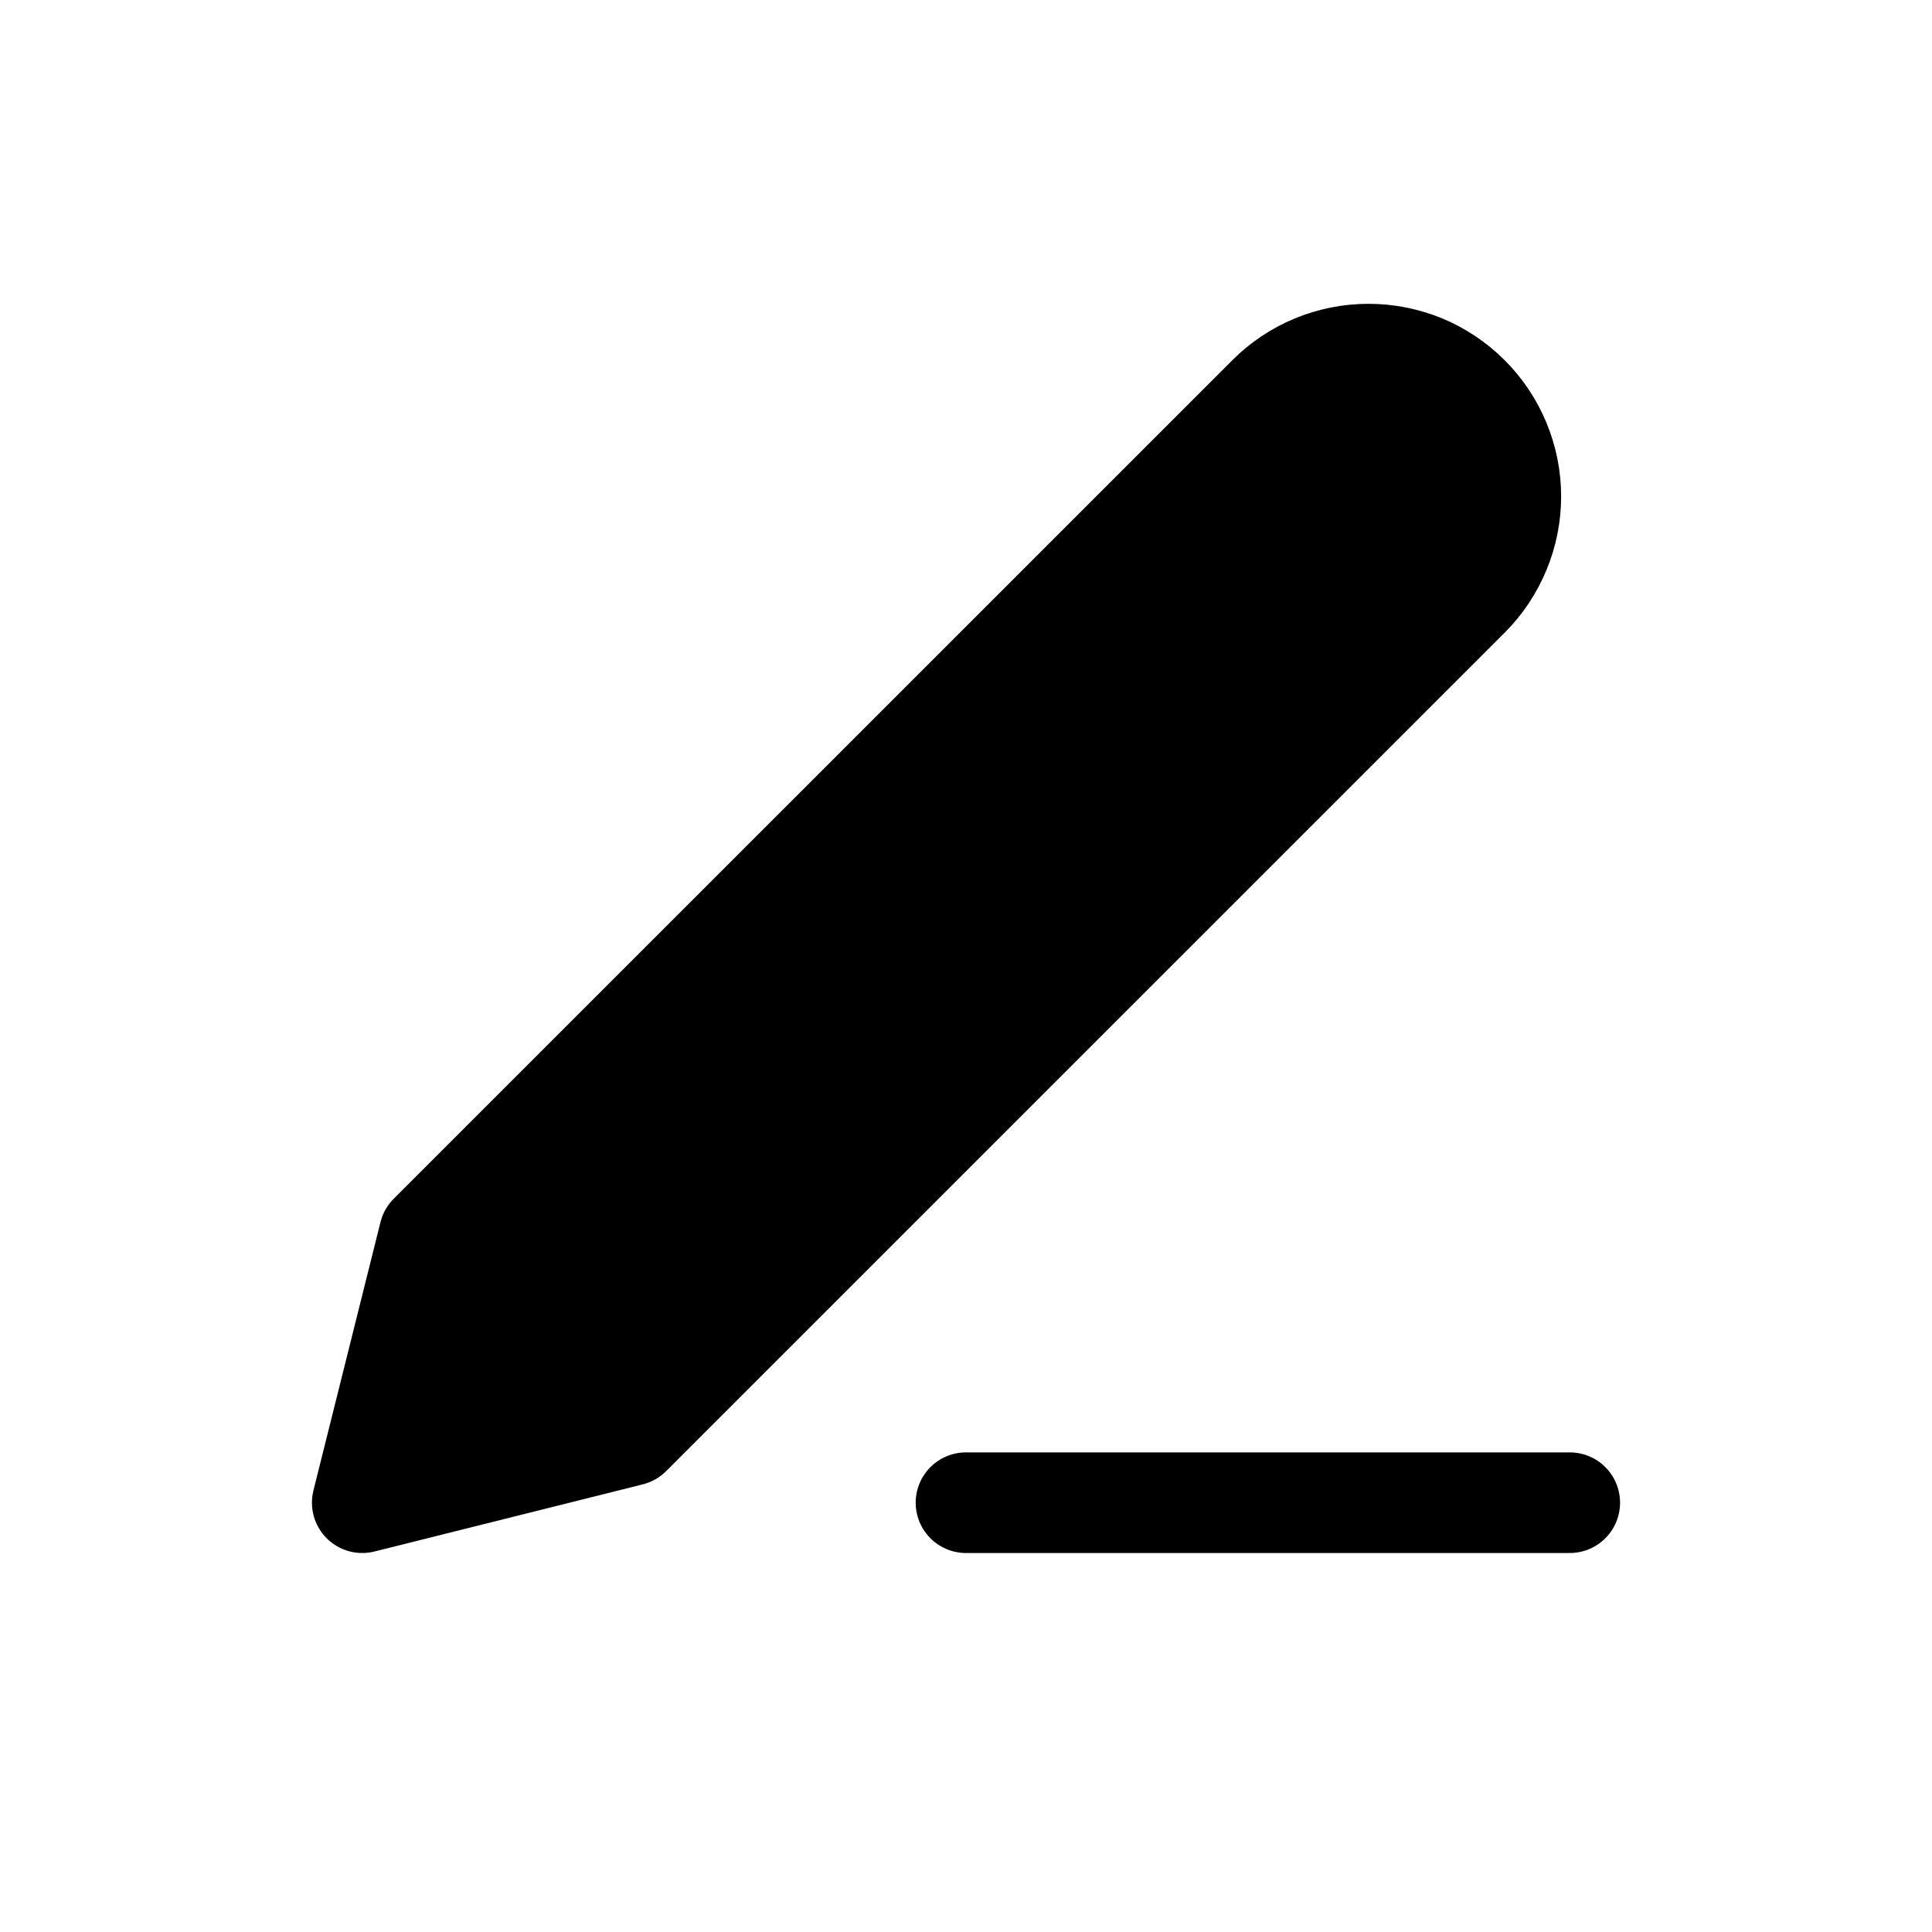
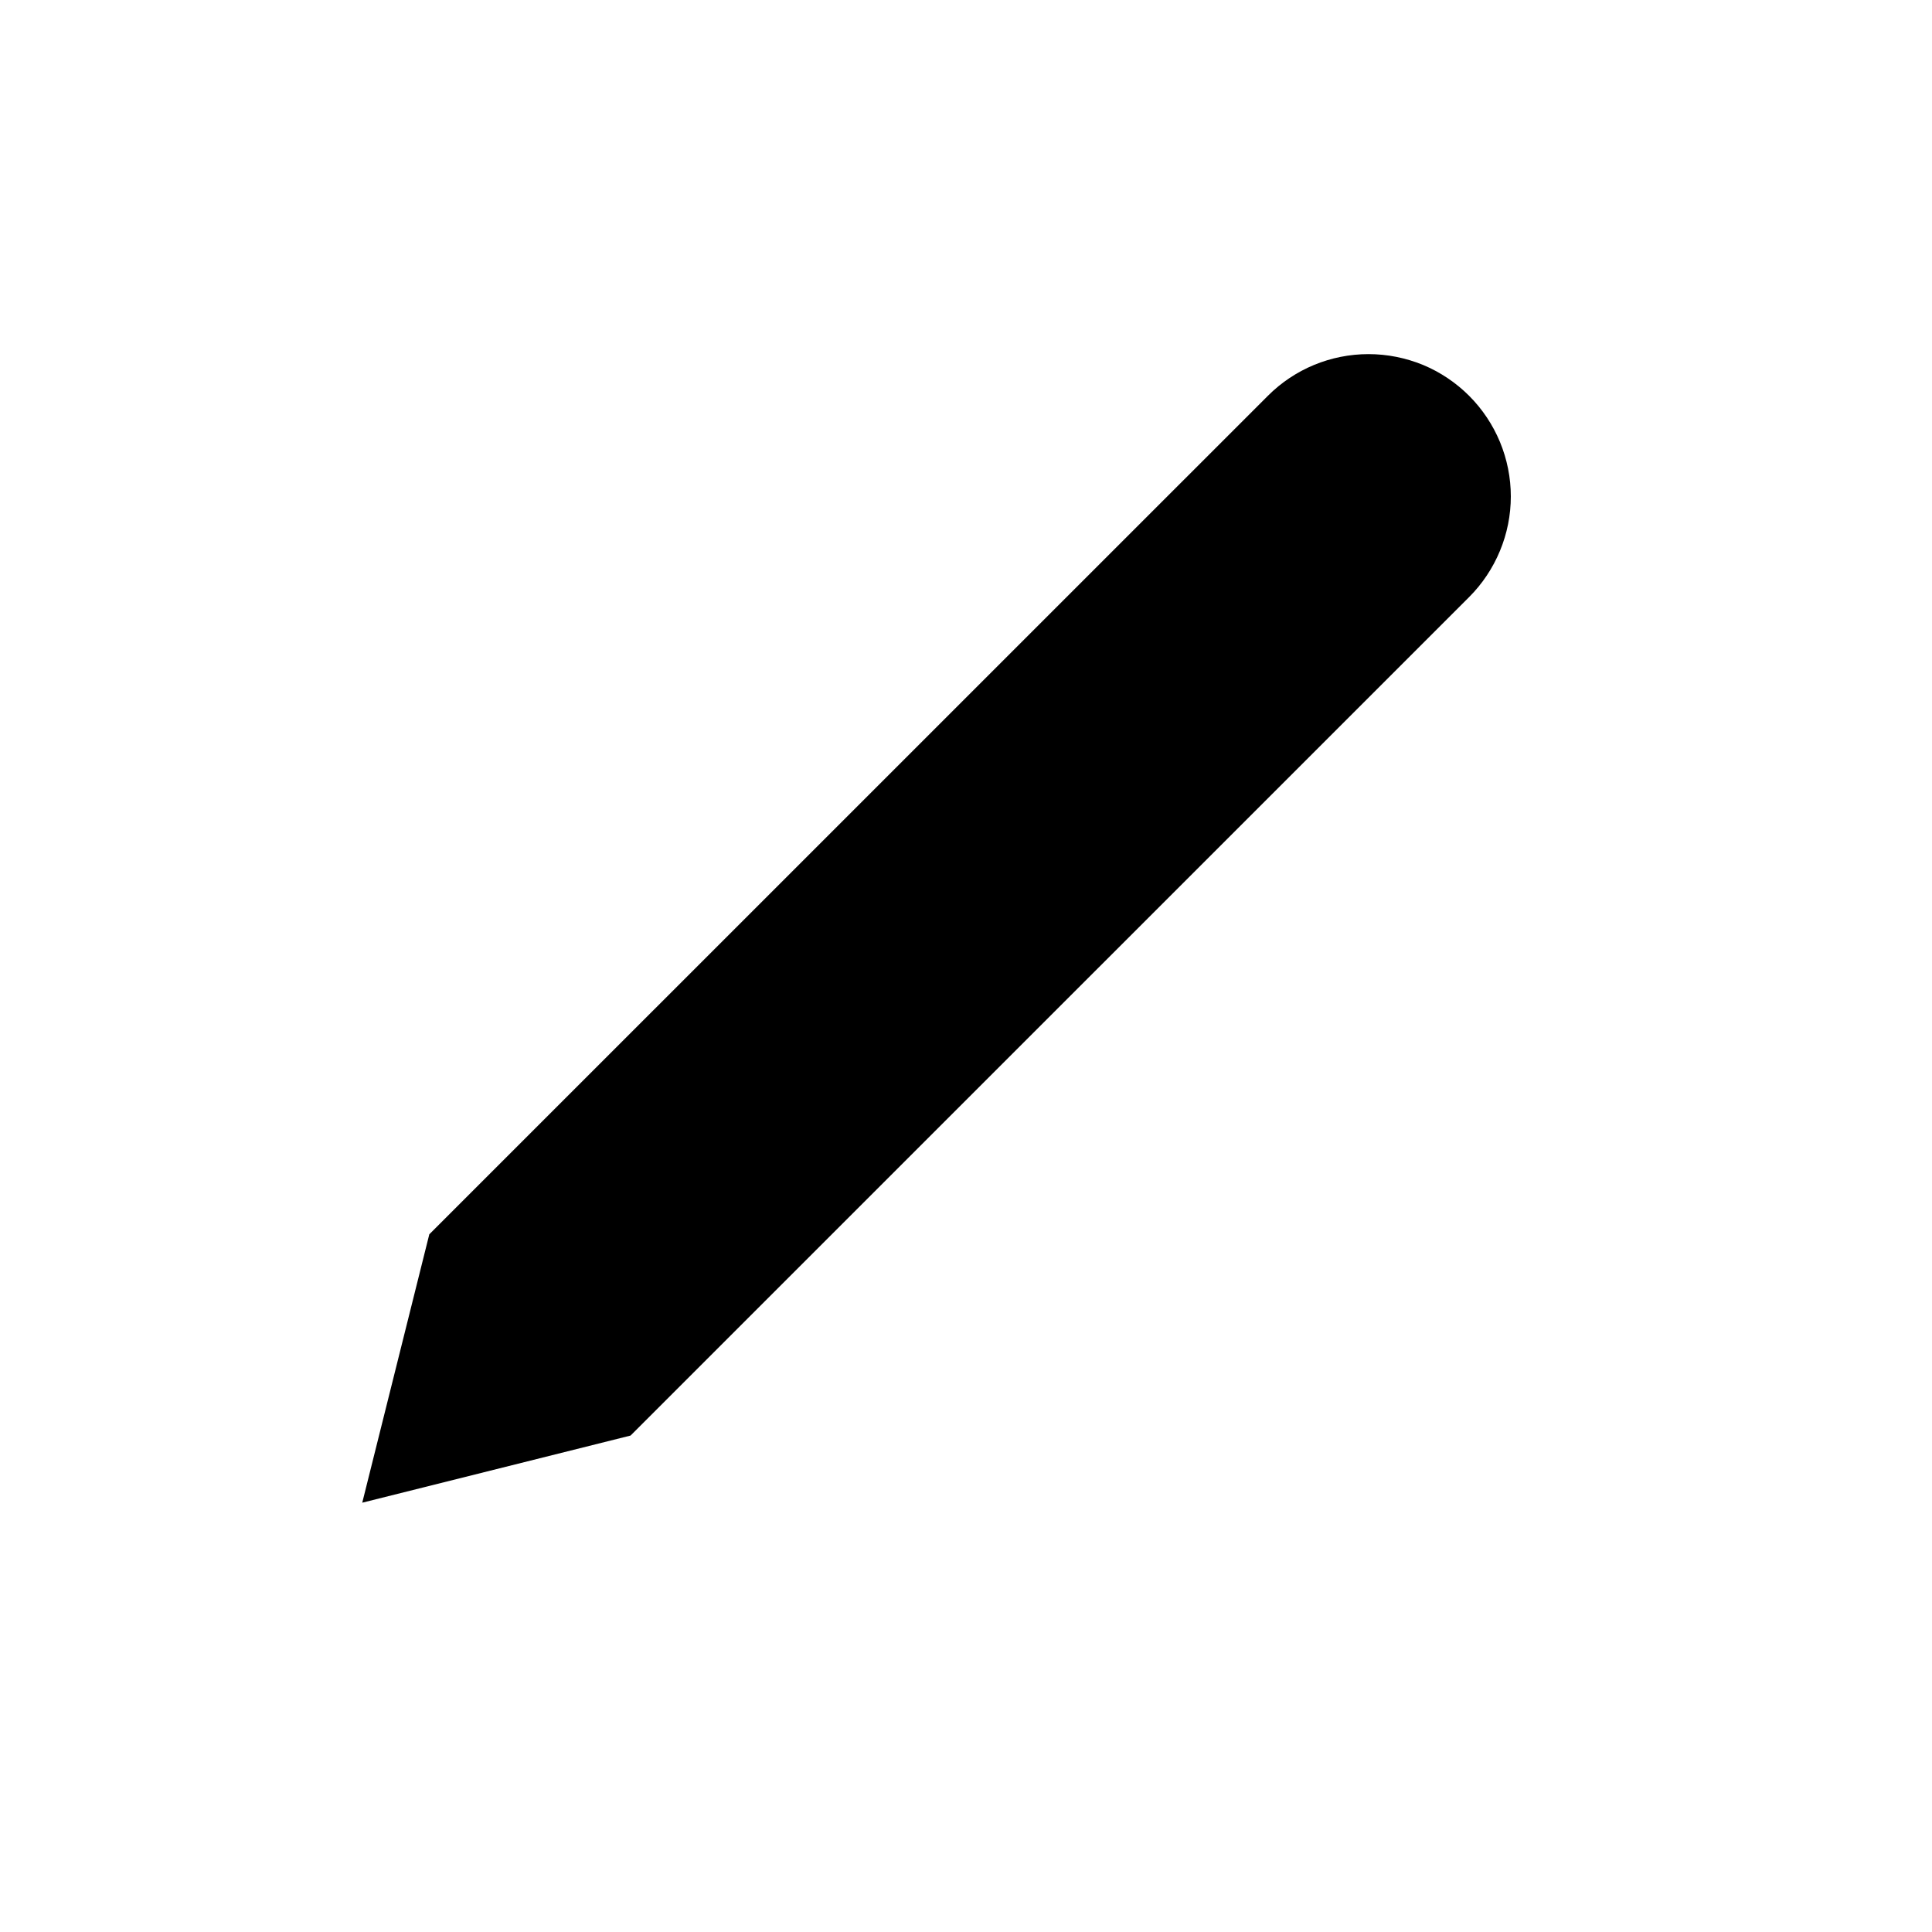
<svg xmlns="http://www.w3.org/2000/svg" viewBox="0 0 24 24">
-   <path d="M12 18.667H19.5" stroke="black" stroke-width="1.25" stroke-linecap="round" stroke-linejoin="round" />
-   <path d="M15.75 4.917C16.081 4.585 16.531 4.399 17 4.399C17.232 4.399 17.462 4.445 17.677 4.533C17.891 4.622 18.086 4.753 18.25 4.917C18.414 5.081 18.544 5.276 18.633 5.49C18.722 5.705 18.768 5.935 18.768 6.167C18.768 6.399 18.722 6.629 18.633 6.843C18.544 7.058 18.414 7.253 18.25 7.417L7.833 17.833L4.5 18.667L5.333 15.333L15.75 4.917Z" stroke="black" stroke-width="1.25" stroke-linecap="round" stroke-linejoin="round" />
+   <path d="M12 18.667H19.5" stroke-linecap="round" stroke-linejoin="round" />
+   <path d="M15.75 4.917C16.081 4.585 16.531 4.399 17 4.399C17.232 4.399 17.462 4.445 17.677 4.533C17.891 4.622 18.086 4.753 18.25 4.917C18.414 5.081 18.544 5.276 18.633 5.49C18.722 5.705 18.768 5.935 18.768 6.167C18.768 6.399 18.722 6.629 18.633 6.843C18.544 7.058 18.414 7.253 18.25 7.417L7.833 17.833L4.5 18.667L5.333 15.333L15.75 4.917Z" stroke-linecap="round" stroke-linejoin="round" />
</svg>
